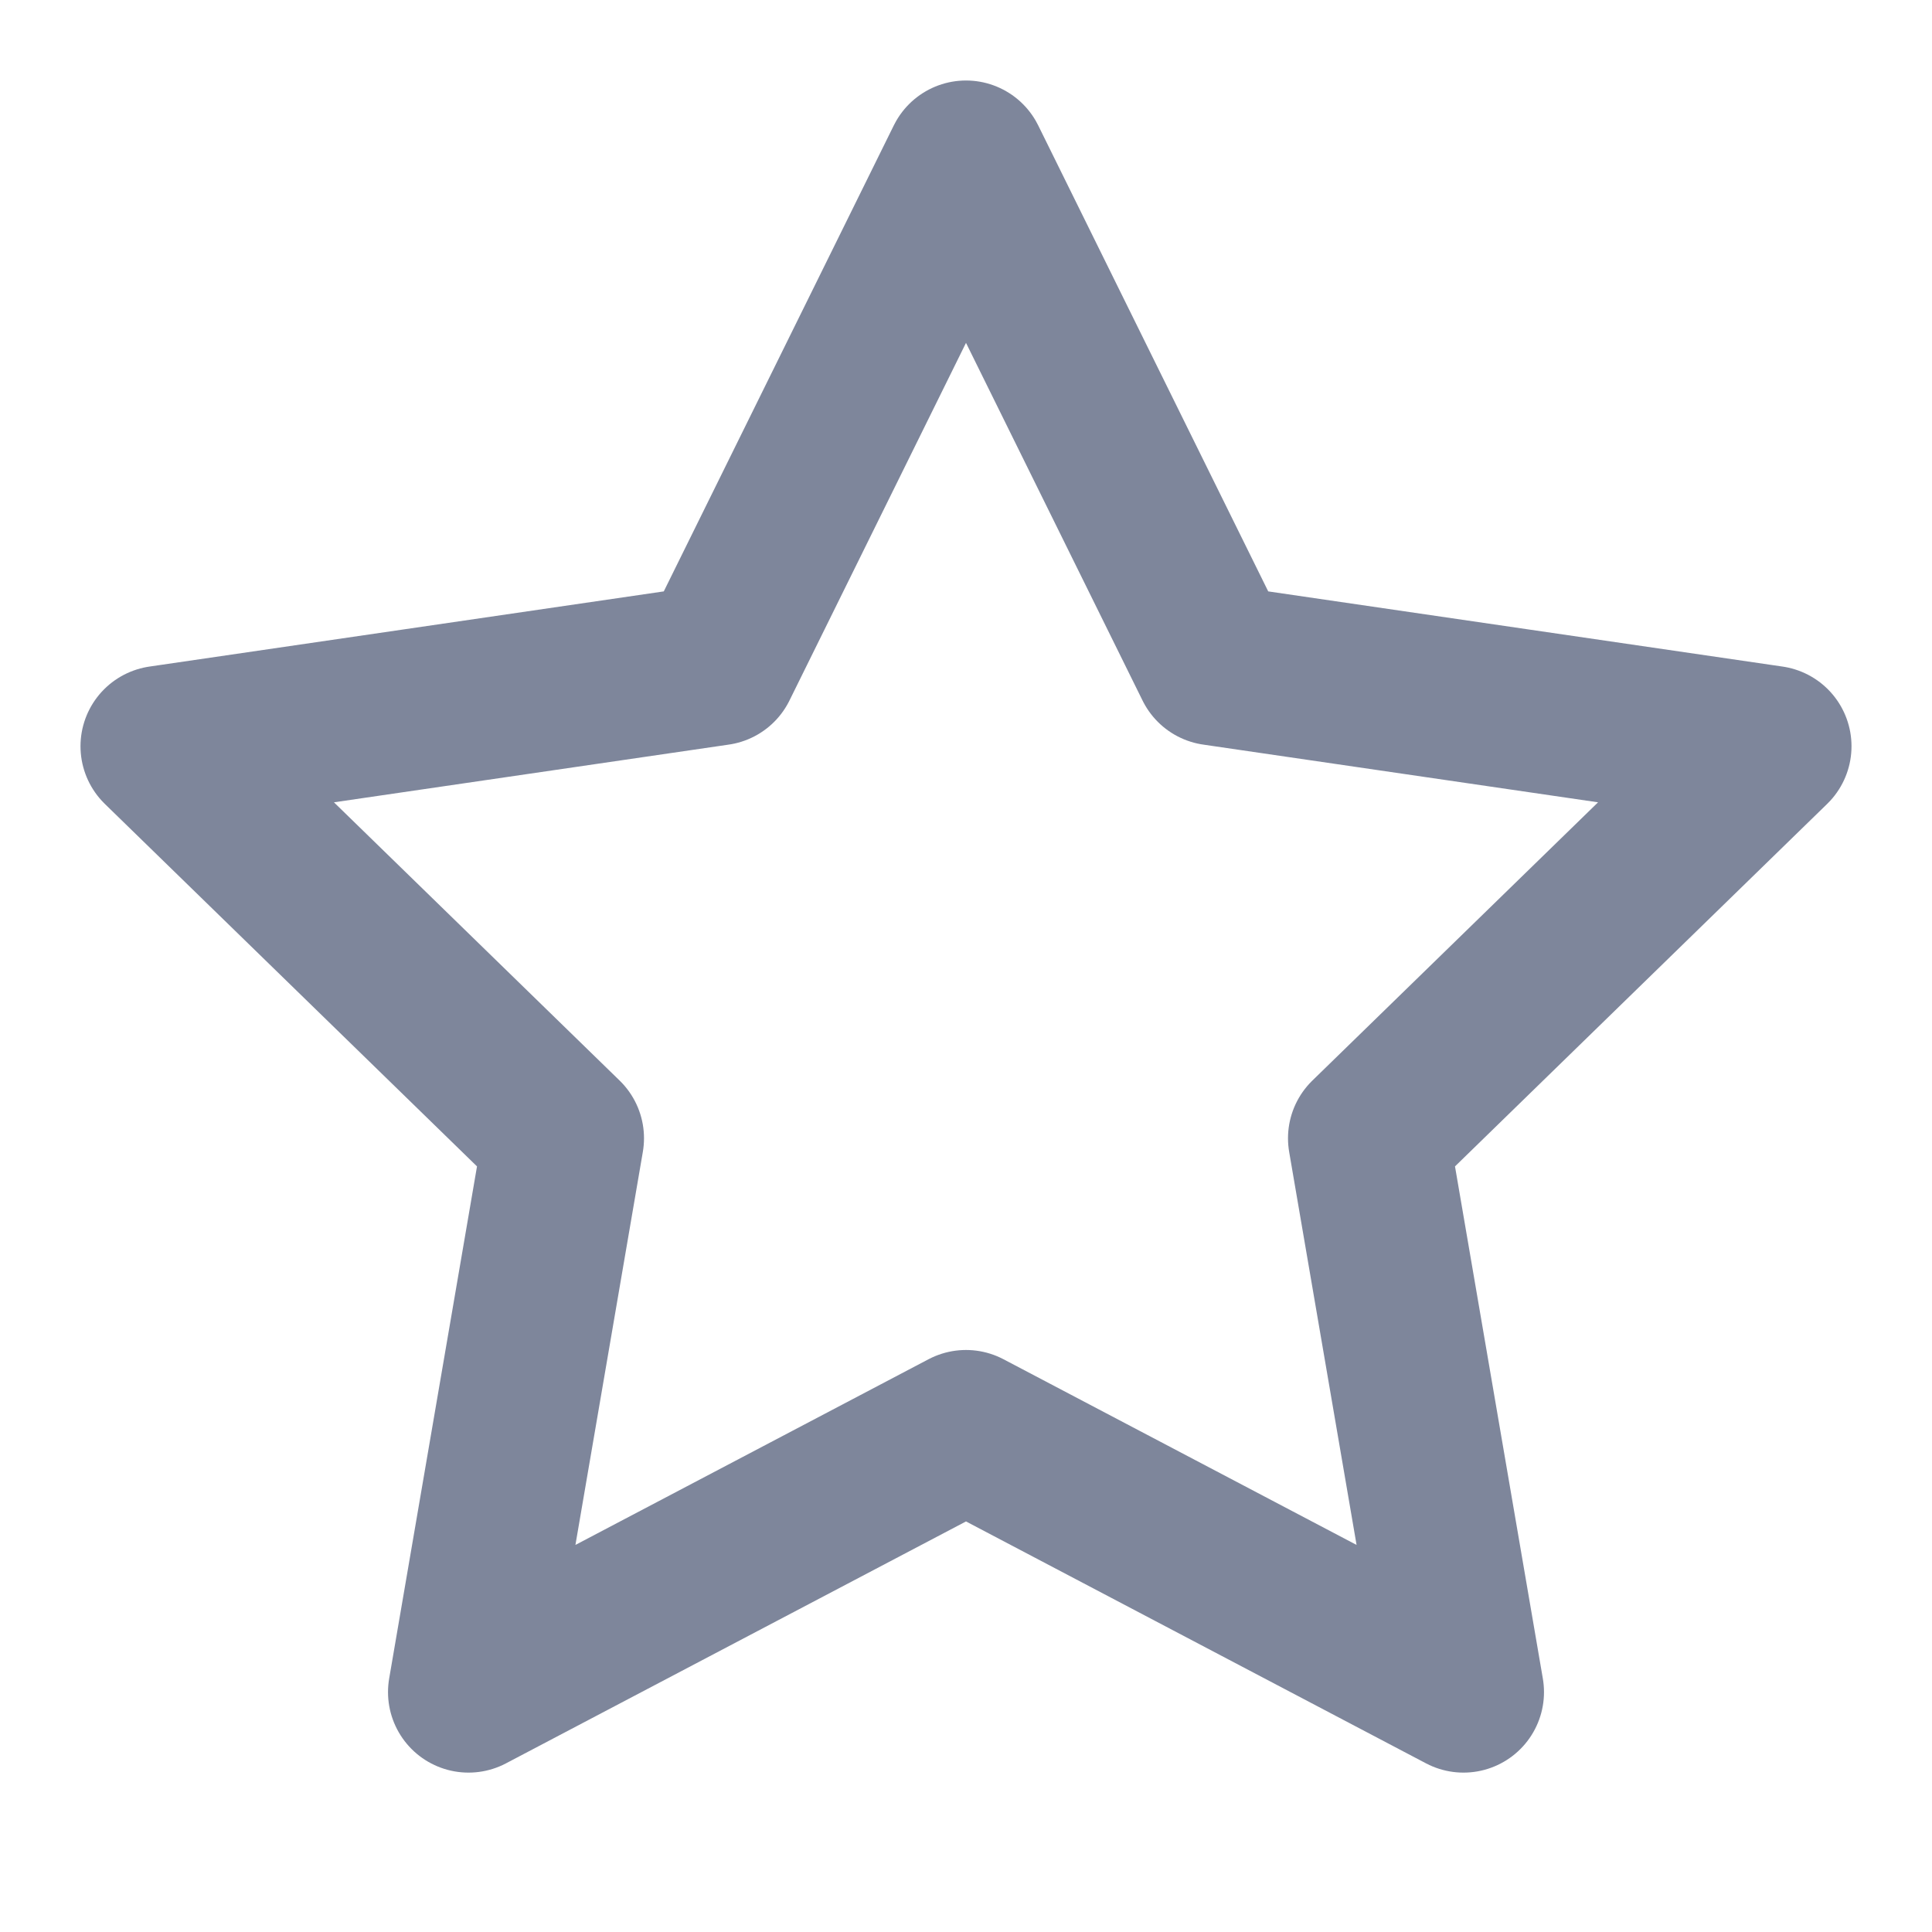
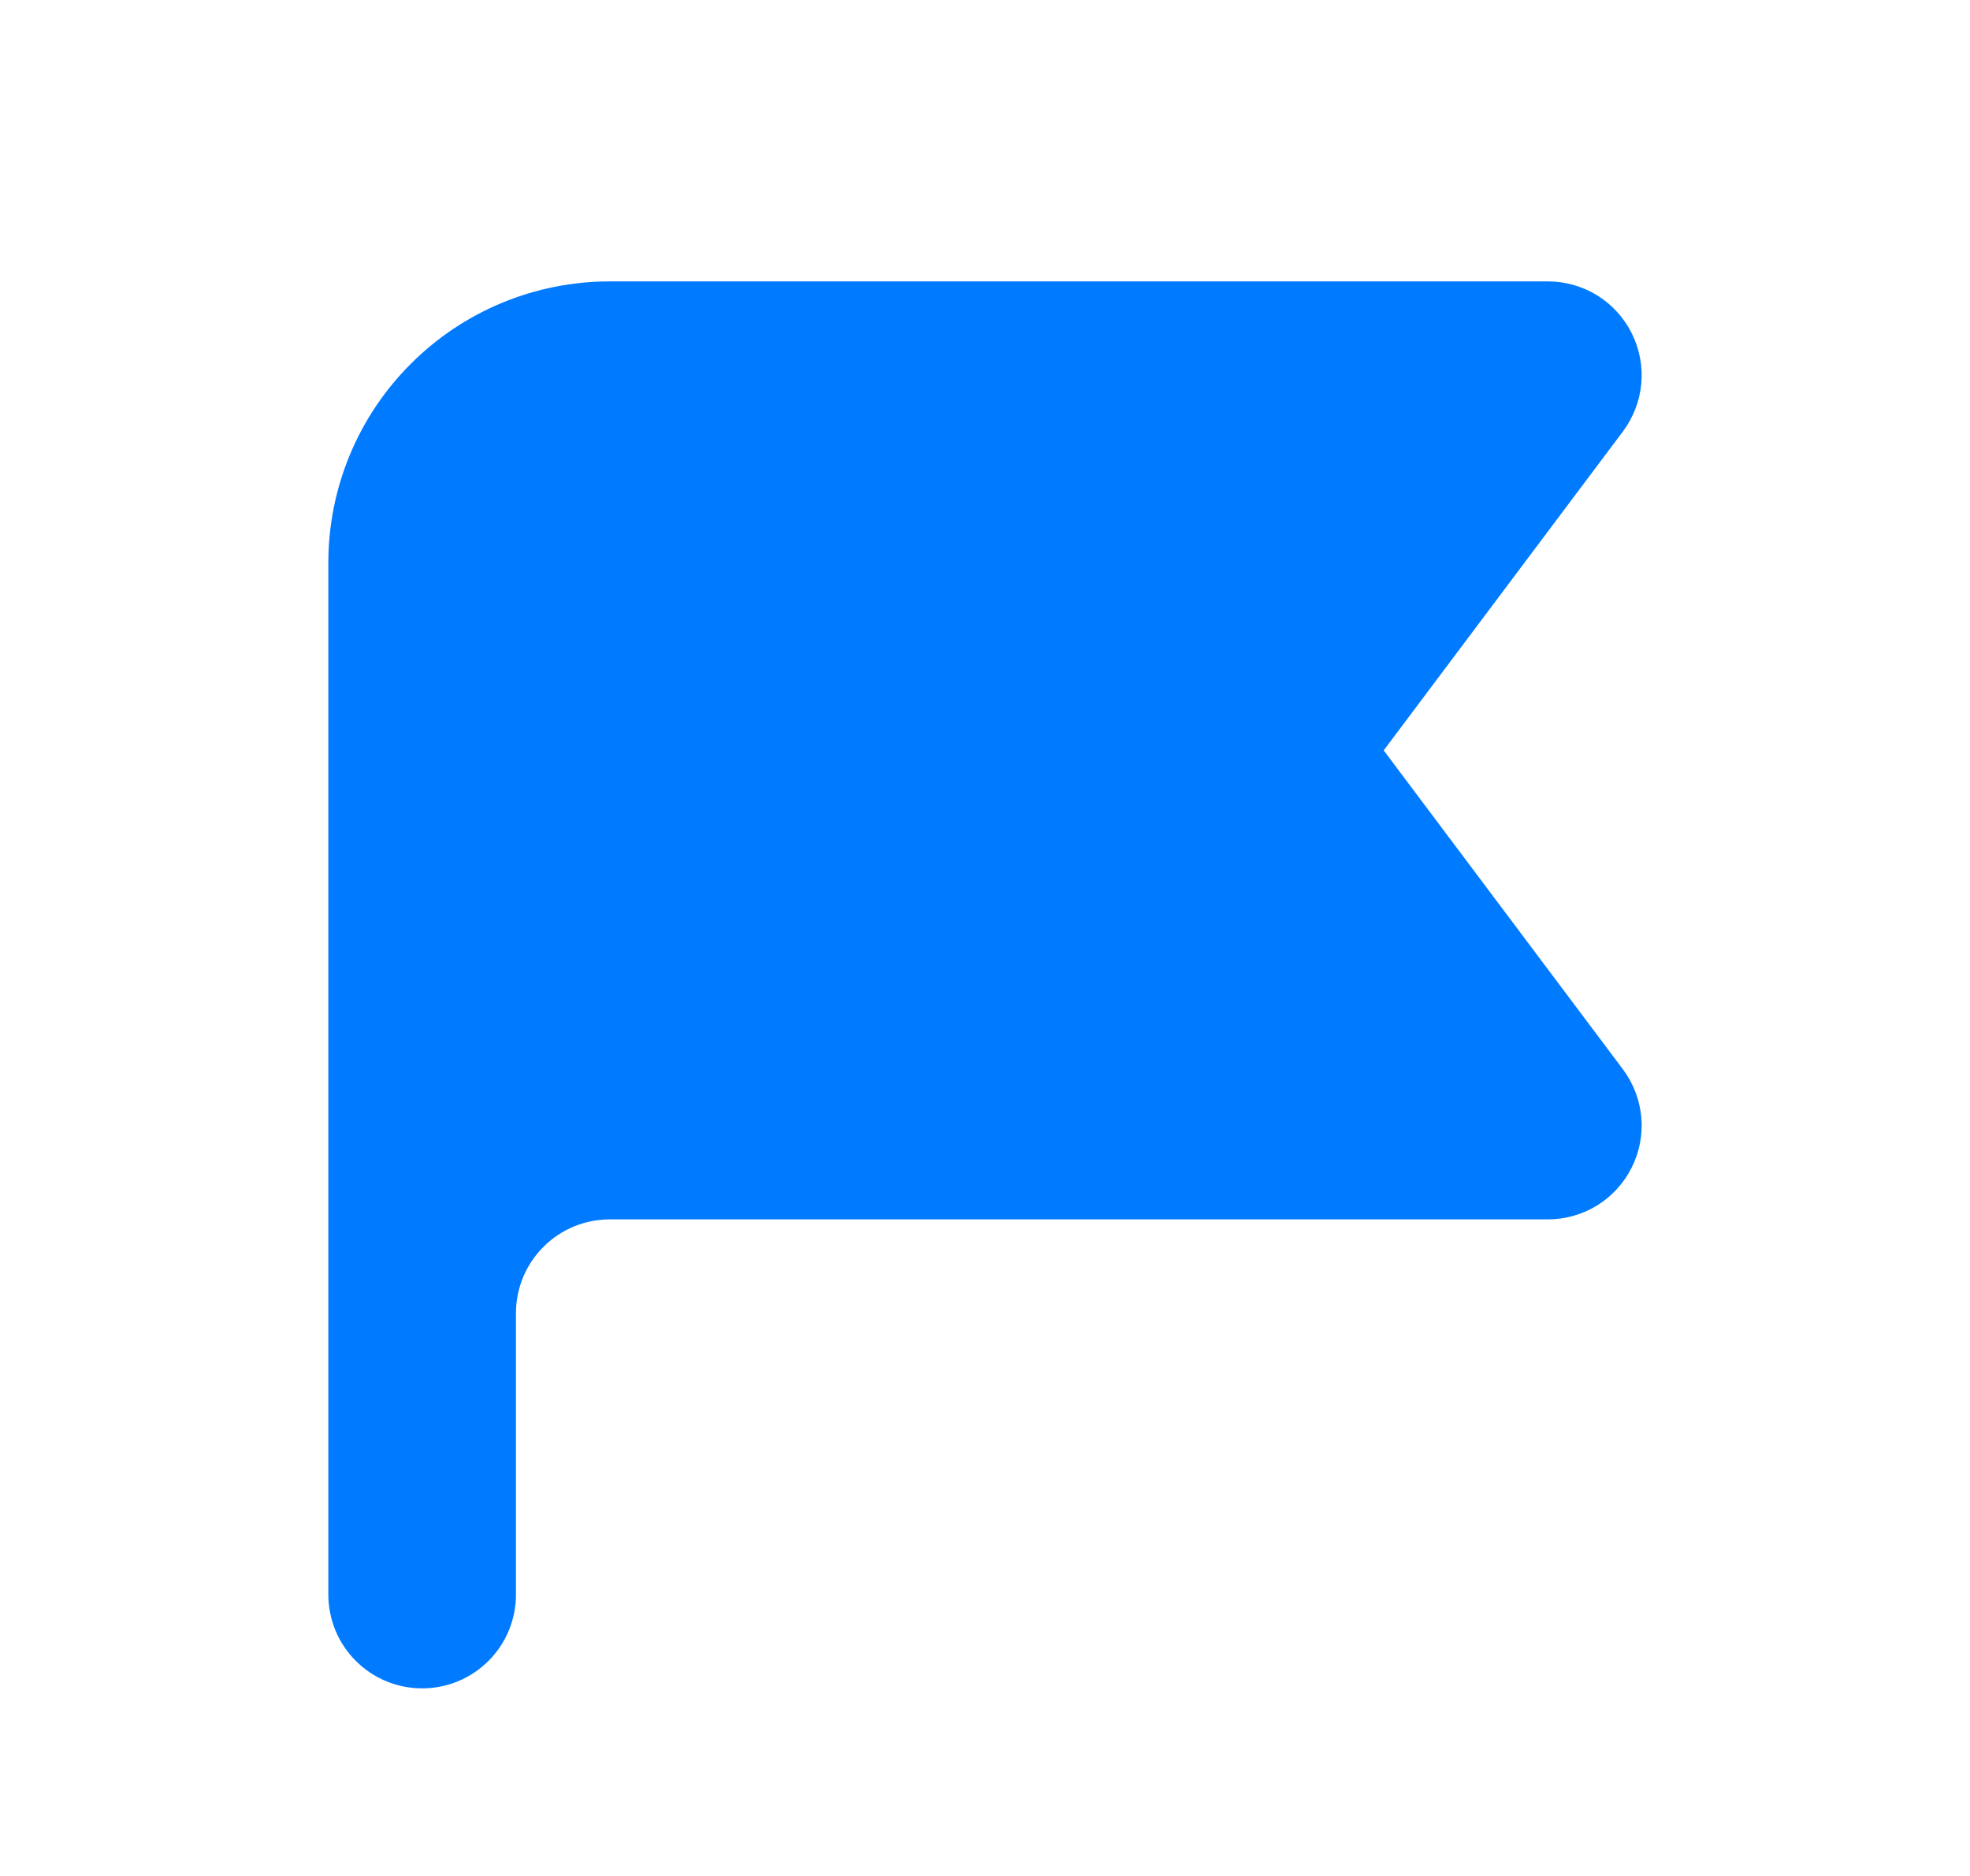
- <svg xmlns="http://www.w3.org/2000/svg" width="24" height="24" viewBox="0 0 24 24" fill="none">
-   <path d="M12 2L15.09 8.26L22 9.27L17 14.14L18.18 21.02L12 17.77L5.82 21.02L7 14.14L2 9.27L8.91 8.26L12 2Z" stroke="#7E869B" stroke-width="2" stroke-linecap="round" stroke-linejoin="round" />
+ <svg xmlns="http://www.w3.org/2000/svg" width="21" height="20" viewBox="0 0 21 20" fill="none">
+   <path fill-rule="evenodd" clip-rule="evenodd" d="M3.5 6C3.5 5.204 3.816 4.441 4.379 3.879C4.941 3.316 5.704 3 6.5 3H16.5C16.686 3 16.868 3.052 17.026 3.149C17.184 3.247 17.311 3.387 17.394 3.553C17.477 3.719 17.513 3.905 17.496 4.09C17.479 4.275 17.411 4.451 17.3 4.6L14.75 8L17.3 11.4C17.411 11.549 17.479 11.725 17.496 11.91C17.513 12.095 17.477 12.281 17.394 12.447C17.311 12.613 17.184 12.753 17.026 12.851C16.868 12.948 16.686 13 16.5 13H6.5C6.235 13 5.98 13.105 5.793 13.293C5.605 13.48 5.5 13.735 5.5 14V17C5.5 17.265 5.395 17.52 5.207 17.707C5.02 17.895 4.765 18 4.5 18C4.235 18 3.98 17.895 3.793 17.707C3.605 17.52 3.5 17.265 3.5 17V6Z" fill="#007AFF" />
</svg>
